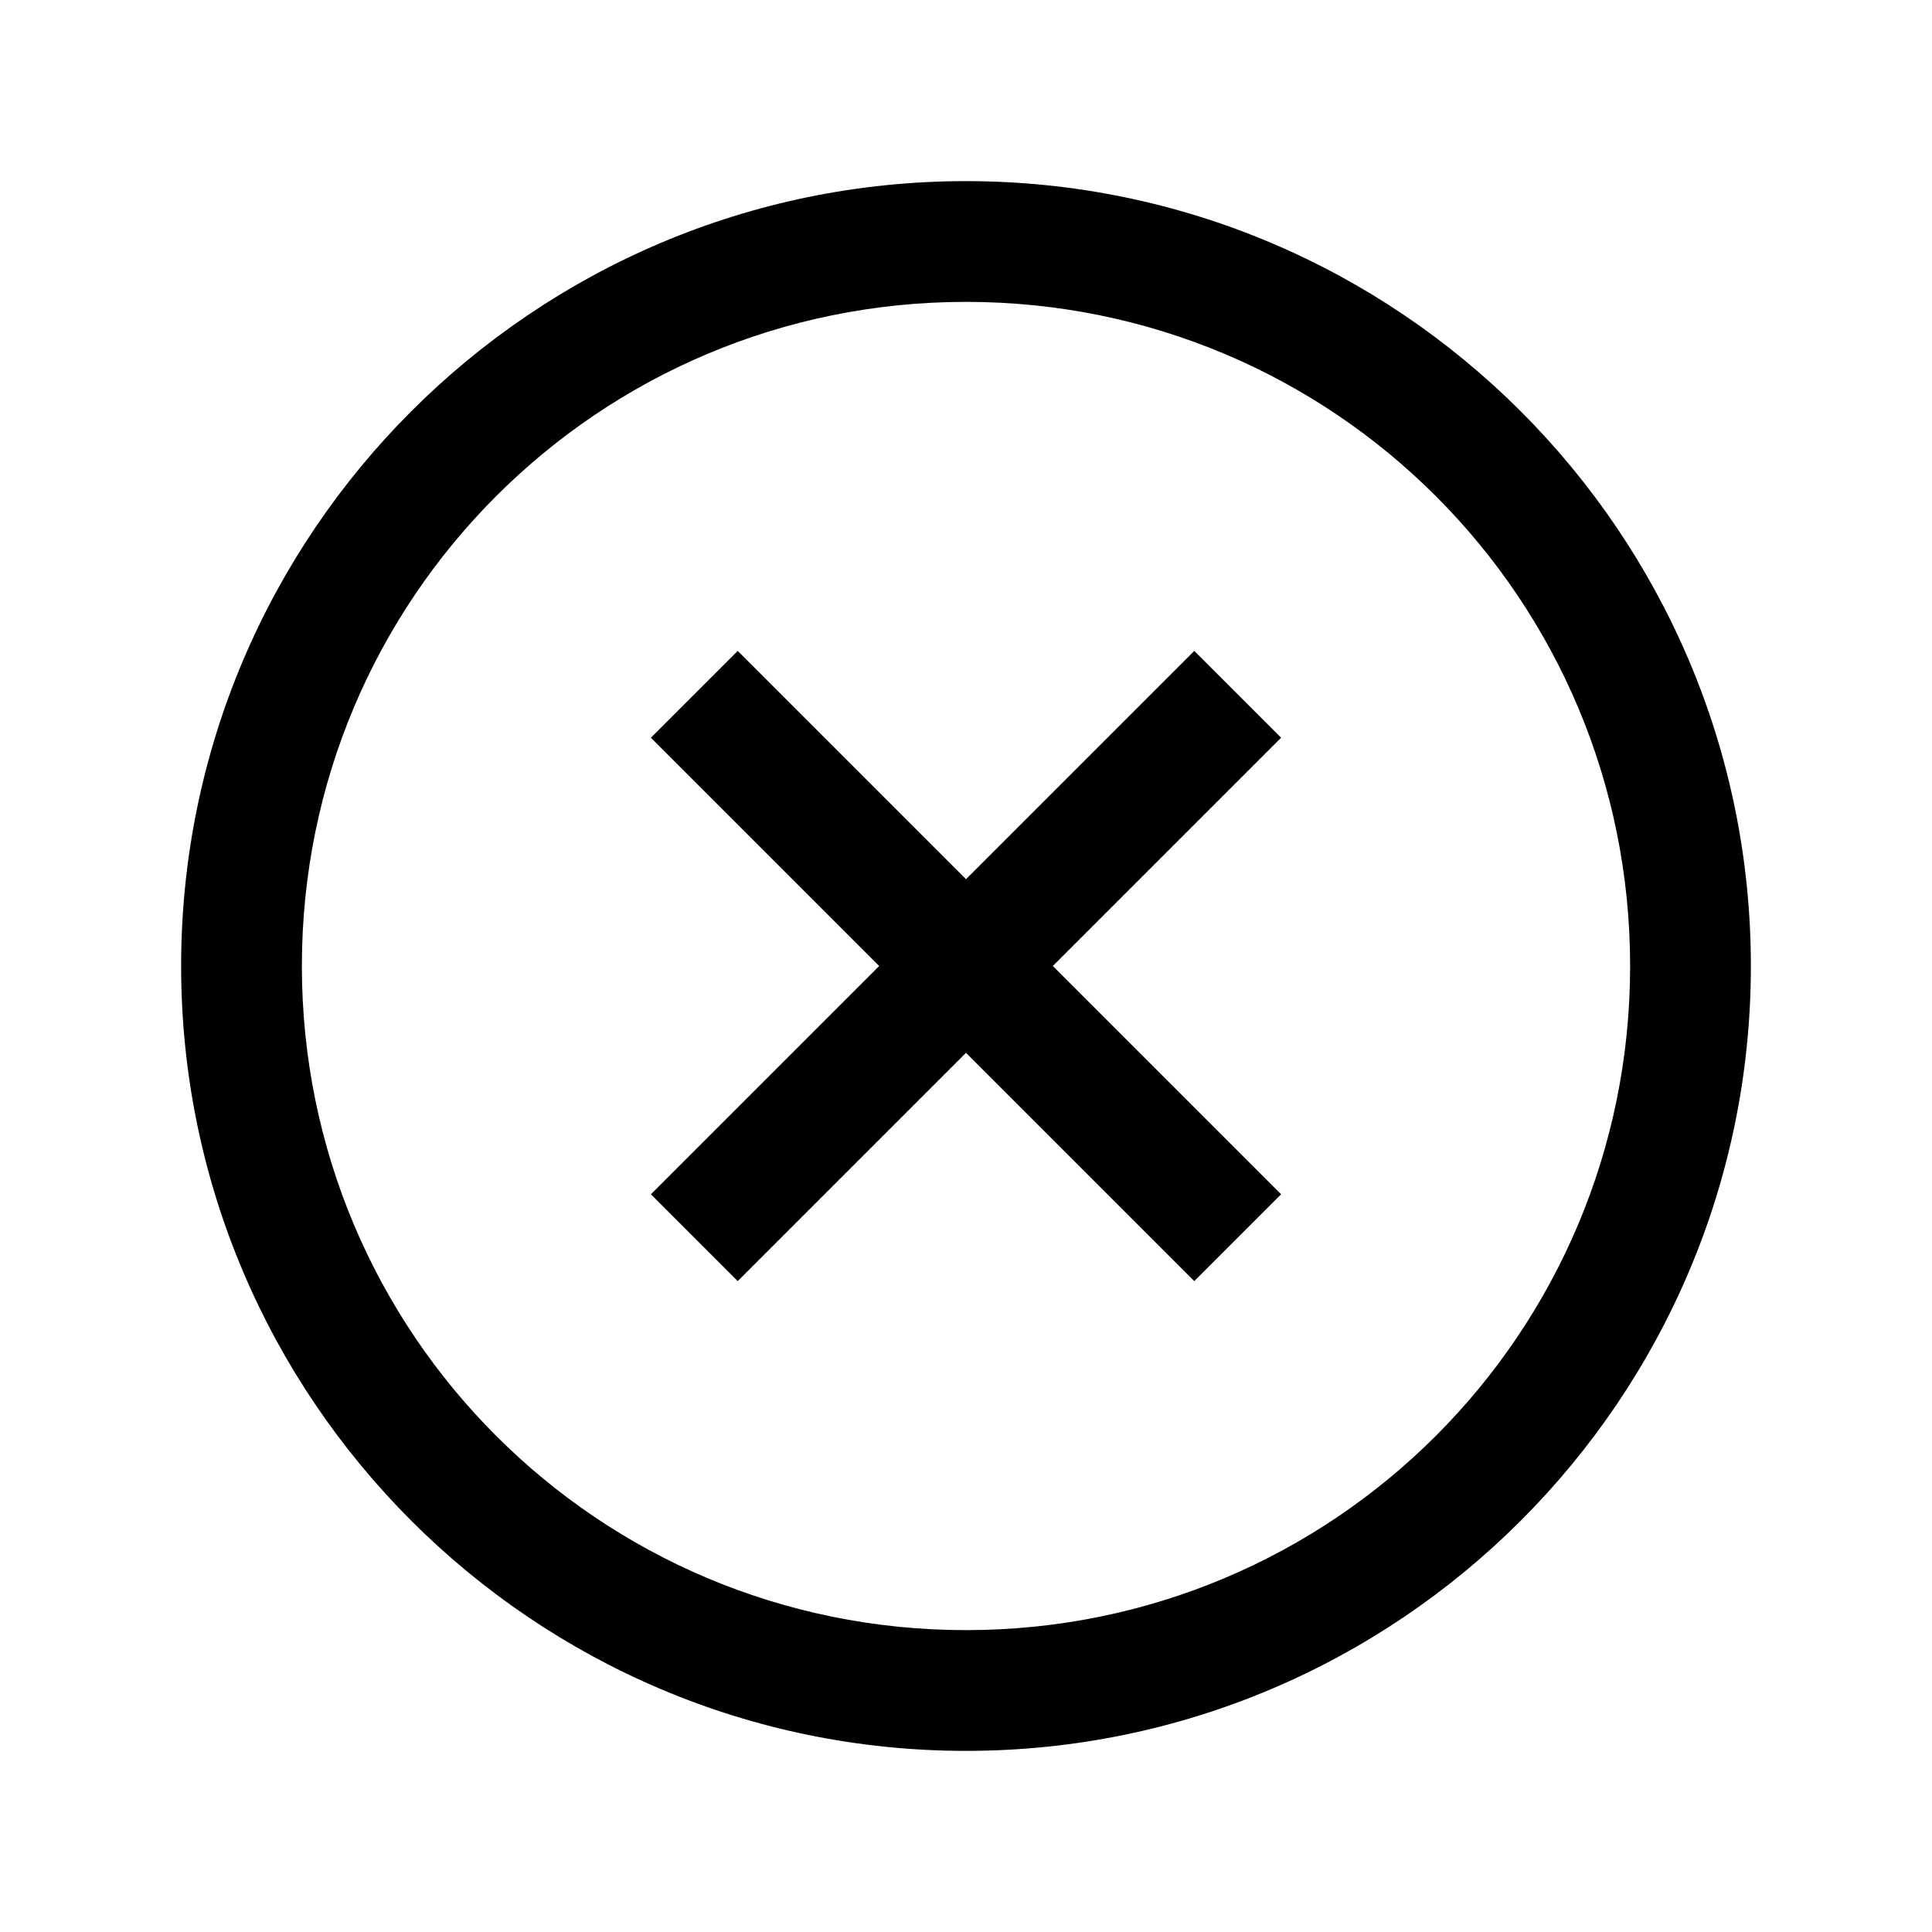
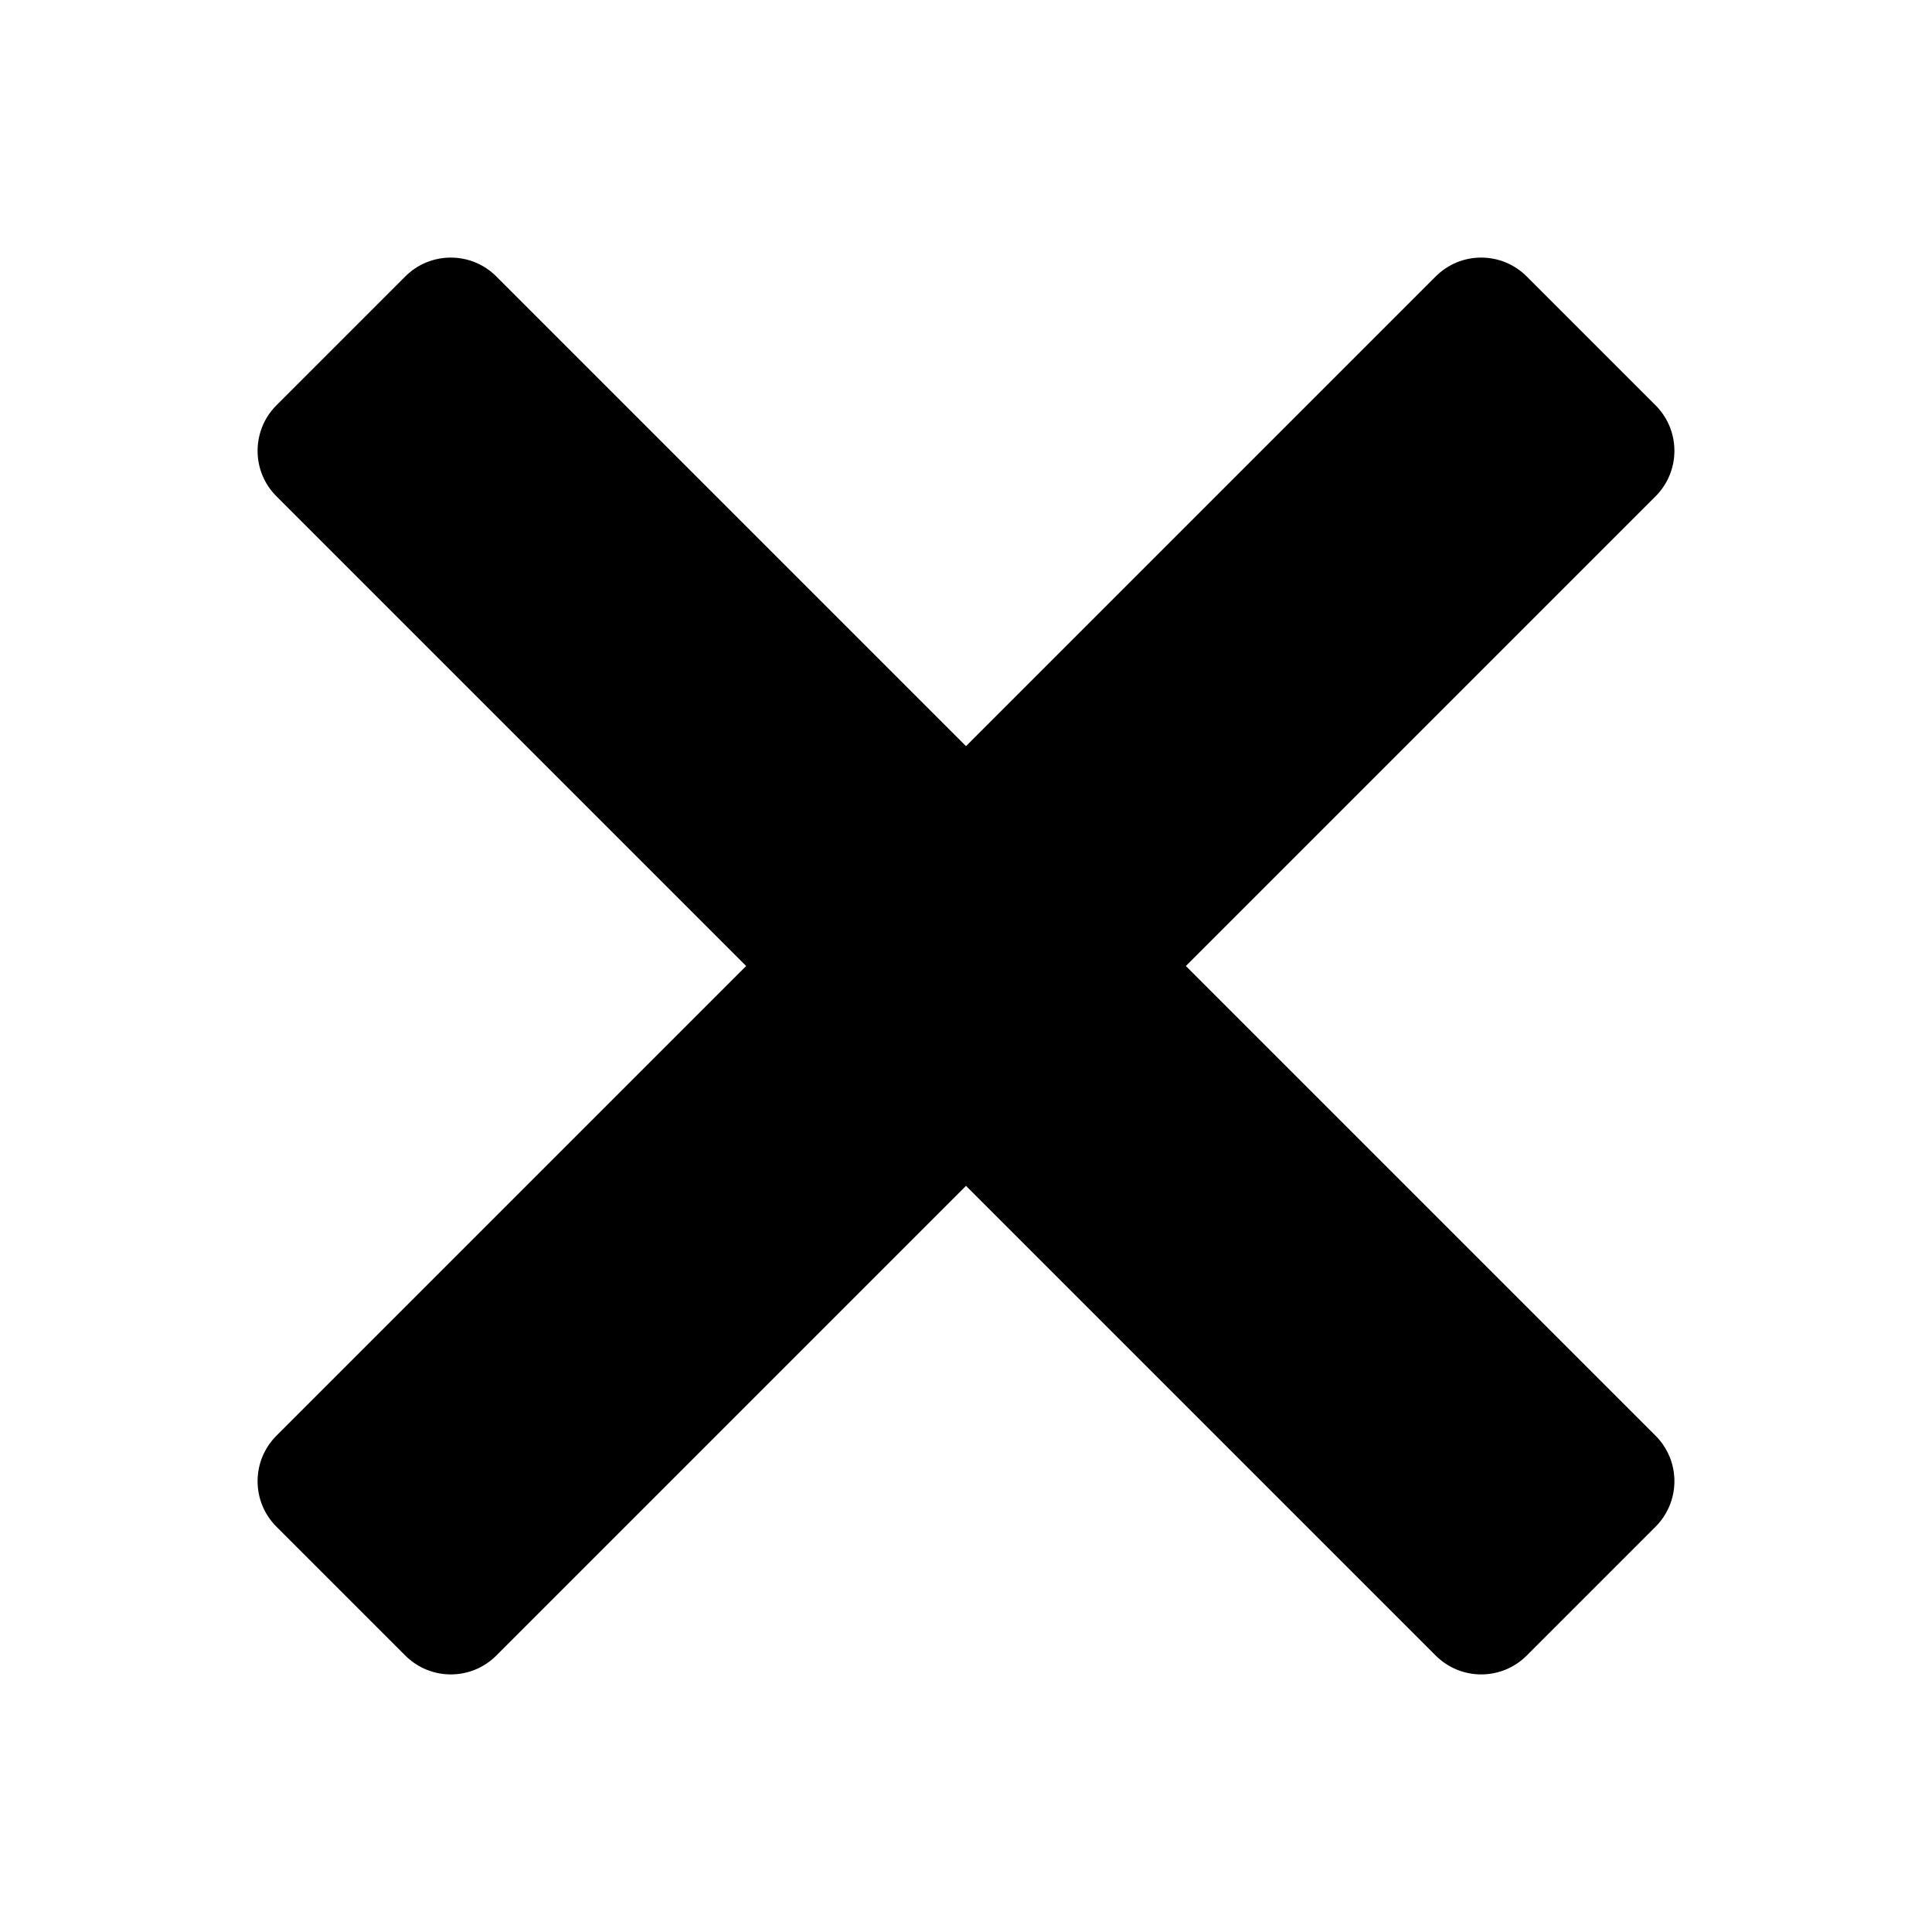
- <svg xmlns="http://www.w3.org/2000/svg" viewBox="0 0 32 32" width="32px" height="32px">
-   <path d="M 16 3 C 8.832 3 3 8.832 3 16 C 3 23.168 8.832 29 16 29 C 23.168 29 29 23.168 29 16 C 29 8.832 23.168 3 16 3 Z M 16 5 C 22.086 5 27 9.914 27 16 C 27 22.086 22.086 27 16 27 C 9.914 27 5 22.086 5 16 C 5 9.914 9.914 5 16 5 Z M 12.219 10.781 L 10.781 12.219 L 14.562 16 L 10.781 19.781 L 12.219 21.219 L 16 17.438 L 19.781 21.219 L 21.219 19.781 L 17.438 16 L 21.219 12.219 L 19.781 10.781 L 16 14.562 Z" />
+ <svg xmlns="http://www.w3.org/2000/svg" viewBox="0 0 30 30" width="50px" height="50px">
+   <path d="M 7 4 C 6.744 4 6.488 4.097 6.293 4.293 L 4.293 6.293 C 3.902 6.684 3.902 7.317 4.293 7.707 L 11.586 15 L 4.293 22.293 C 3.902 22.684 3.902 23.317 4.293 23.707 L 6.293 25.707 C 6.684 26.098 7.317 26.098 7.707 25.707 L 15 18.414 L 22.293 25.707 C 22.683 26.098 23.317 26.098 23.707 25.707 L 25.707 23.707 C 26.098 23.316 26.098 22.683 25.707 22.293 L 18.414 15 L 25.707 7.707 C 26.098 7.317 26.098 6.683 25.707 6.293 L 23.707 4.293 C 23.316 3.902 22.683 3.902 22.293 4.293 L 15 11.586 L 7.707 4.293 C 7.512 4.097 7.256 4 7 4 z" />
</svg>
